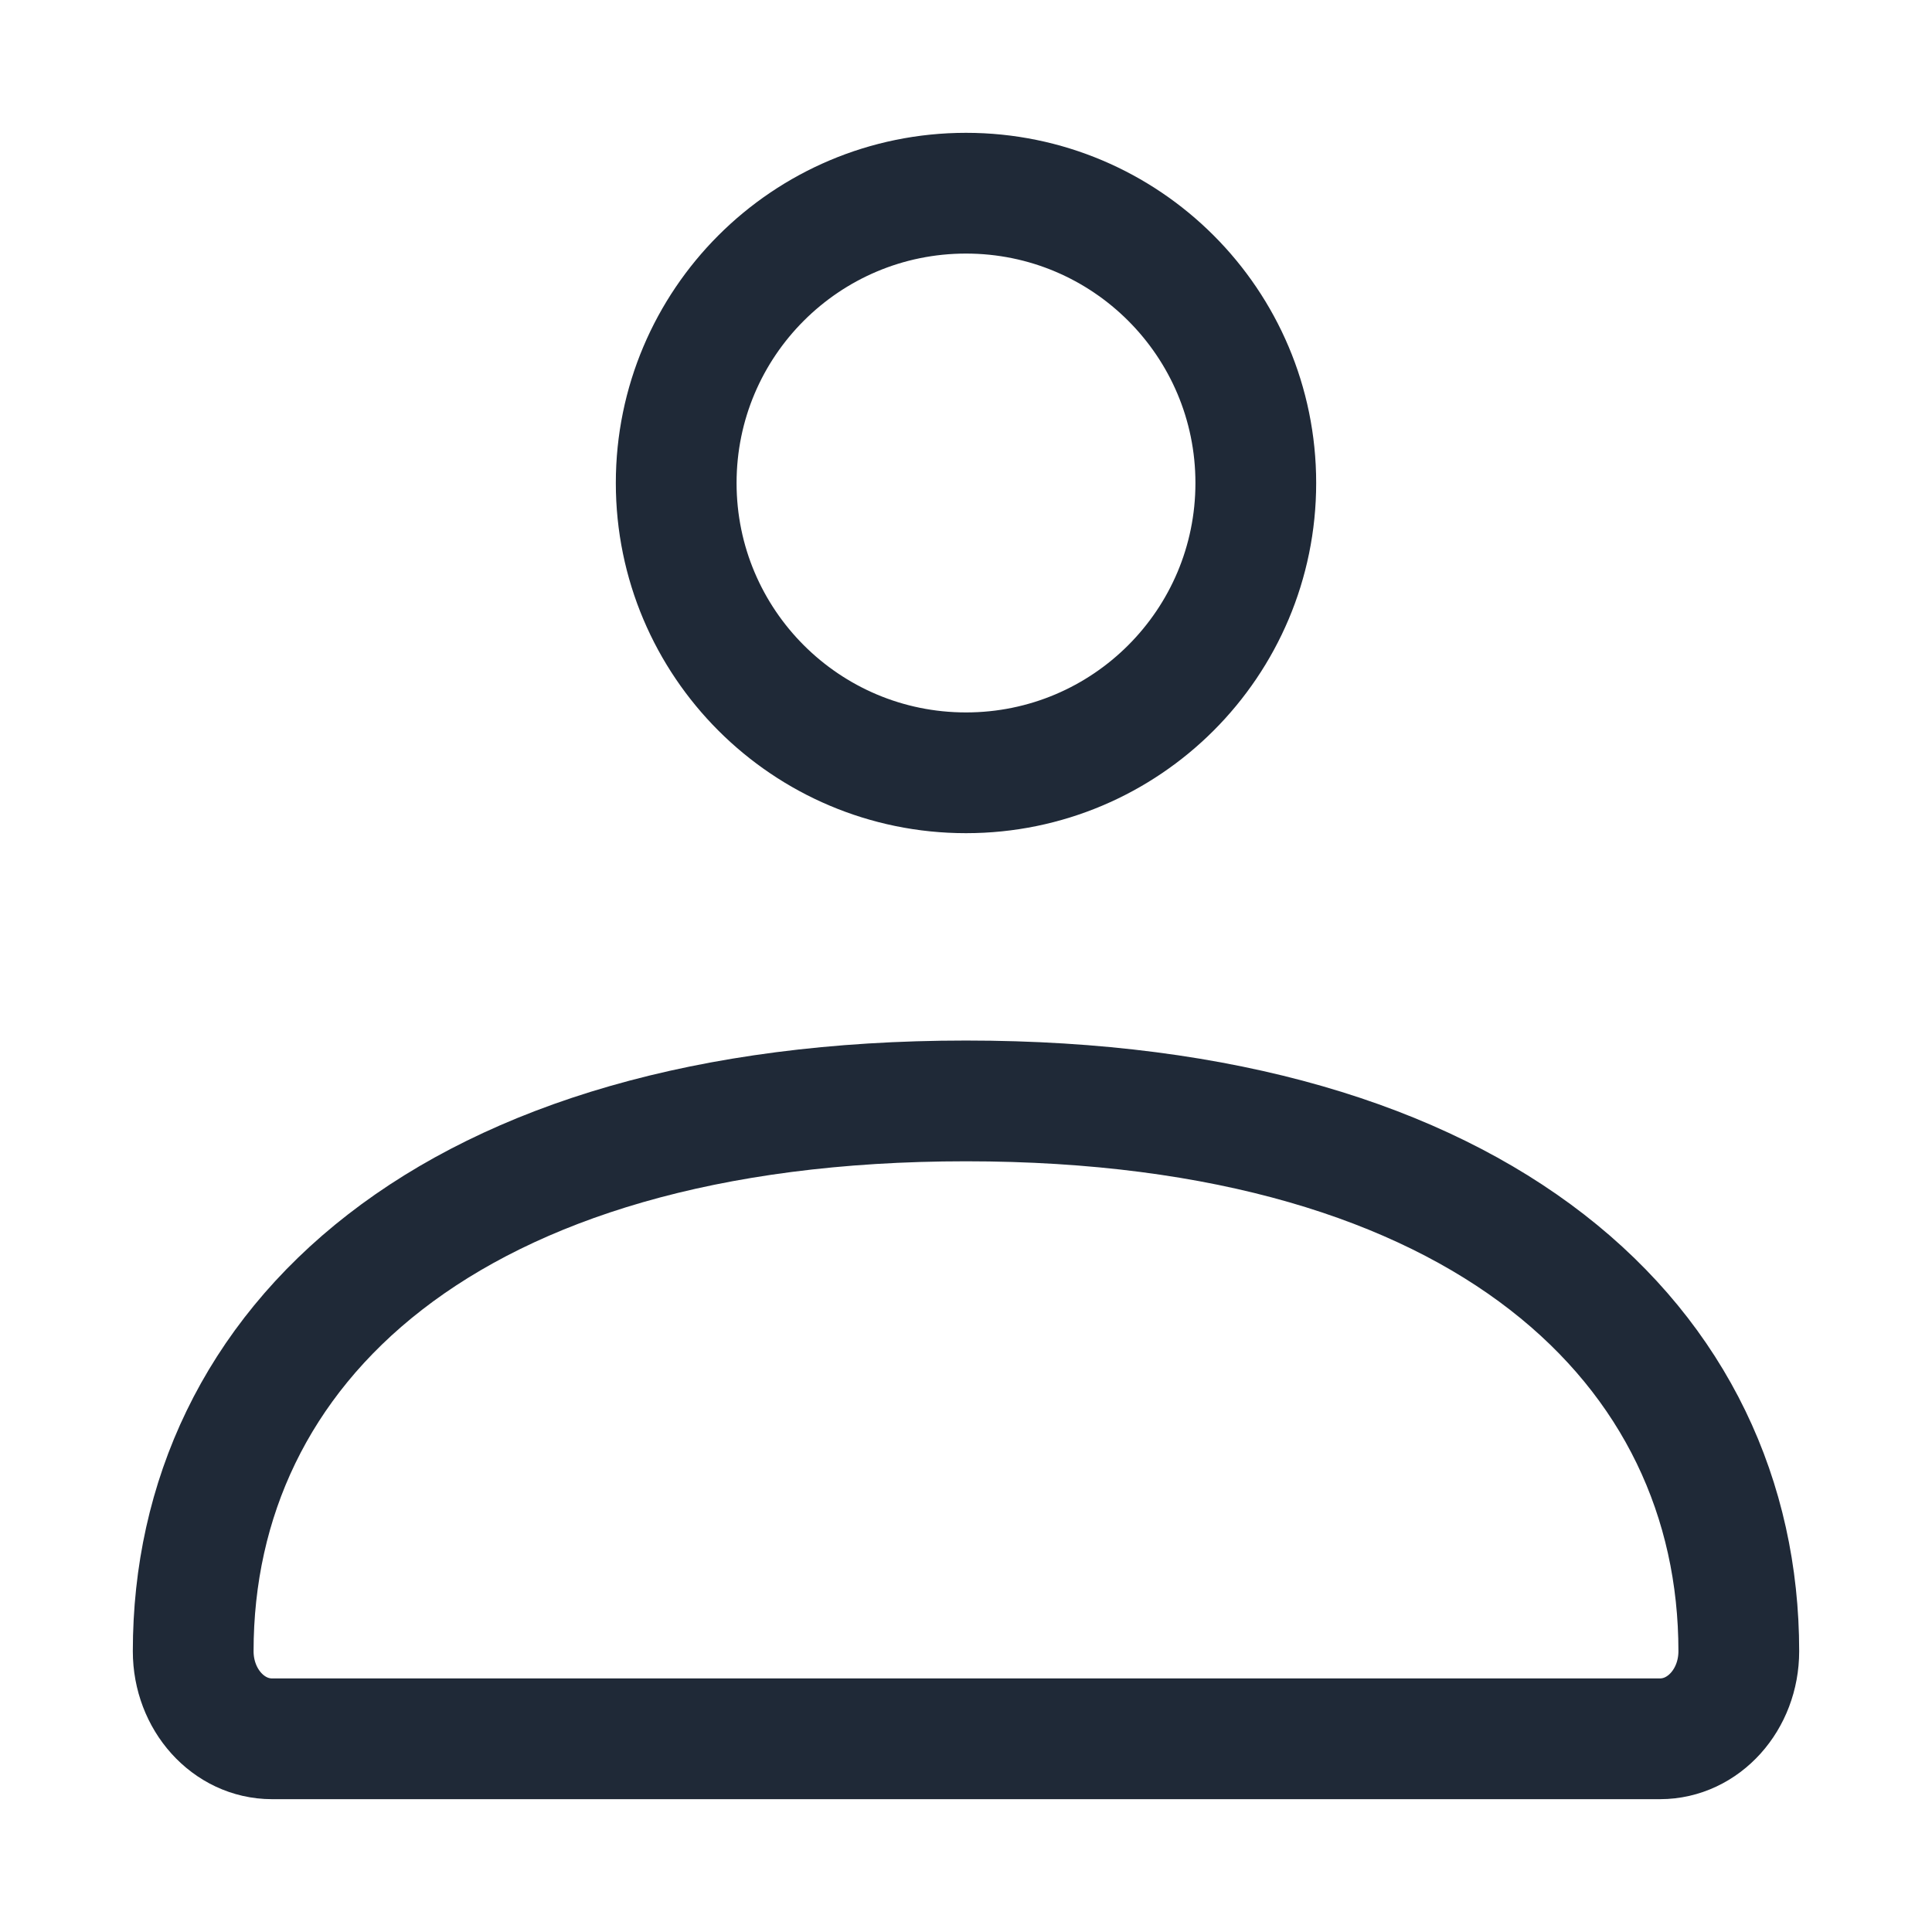
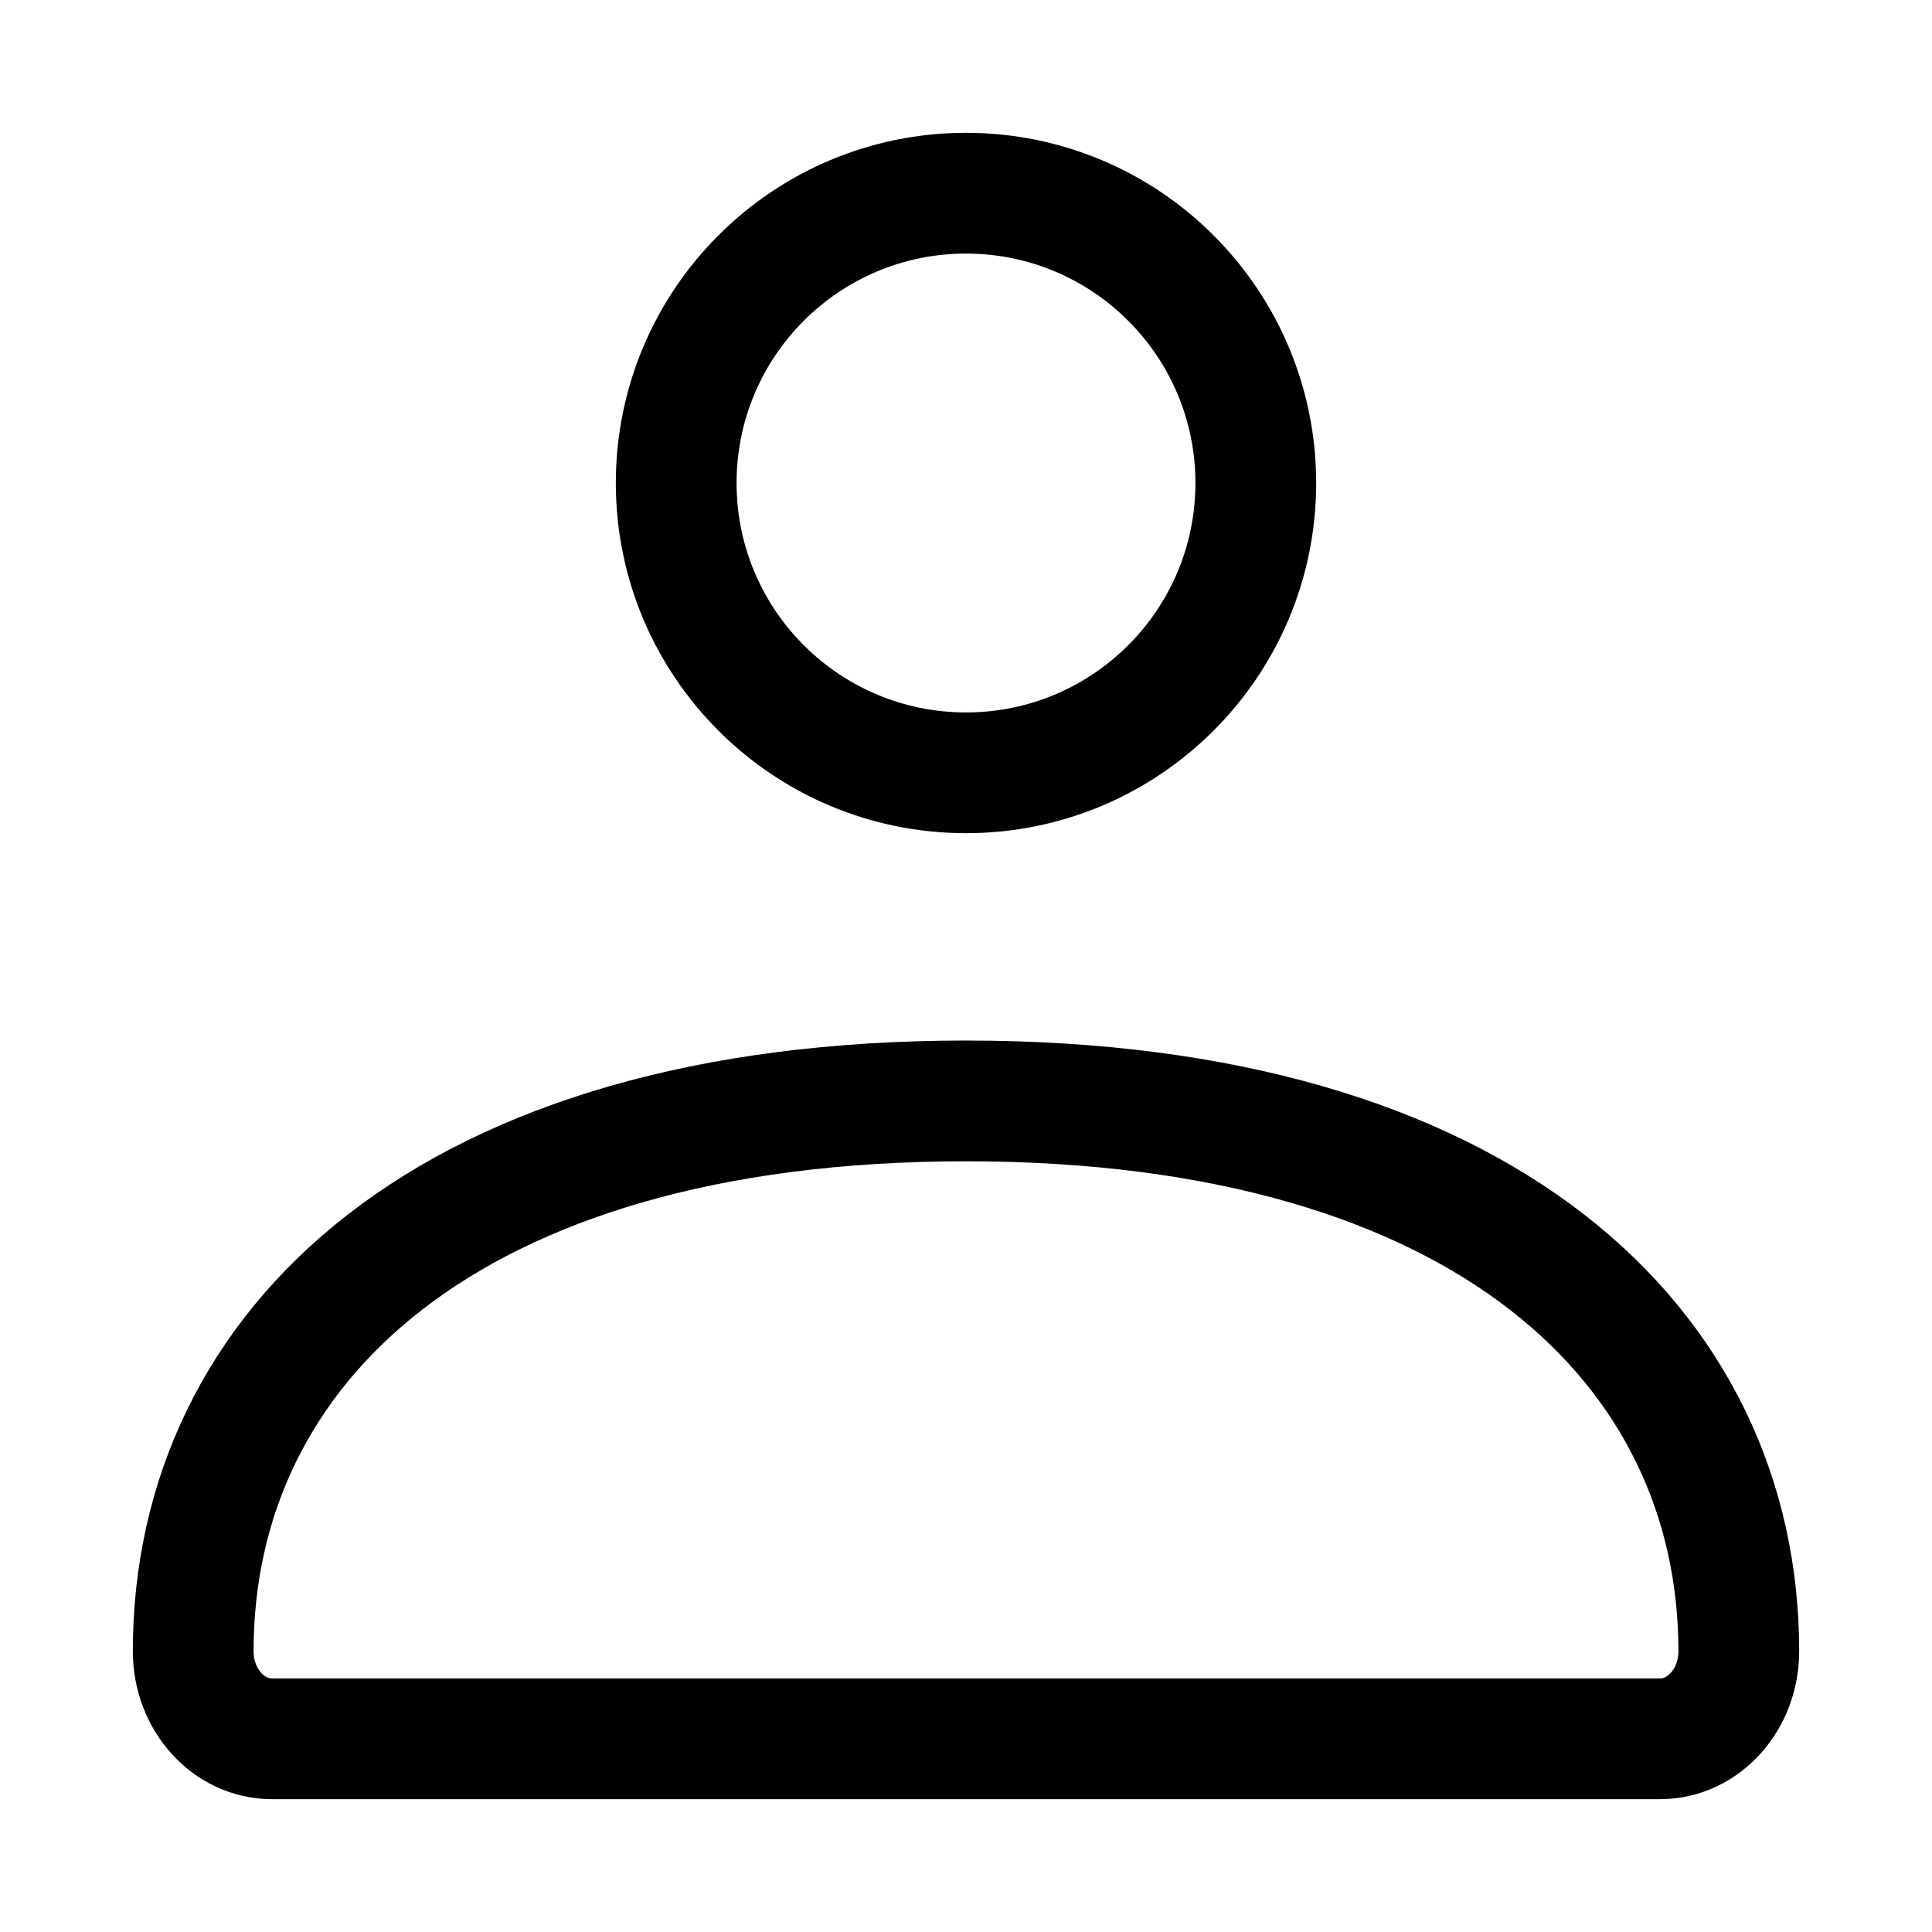
- <svg xmlns="http://www.w3.org/2000/svg" width="24" height="24" viewBox="0 0 24 24" fill="none">
-   <path d="M2.4 20.512C2.4 16.737 5.554 13.676 12 13.676C18.446 13.676 21.6 16.737 21.6 20.512C21.6 21.113 21.162 21.6 20.621 21.6H3.379C2.838 21.6 2.4 21.113 2.4 20.512Z" stroke="#1F2937" stroke-width="1.5" />
-   <path d="M15.6 6C15.6 7.988 13.988 9.6 12 9.6C10.012 9.6 8.4 7.988 8.4 6C8.4 4.012 10.012 2.4 12 2.4C13.988 2.4 15.6 4.012 15.6 6Z" stroke="#1F2937" stroke-width="1.5" />
+ <svg xmlns="http://www.w3.org/2000/svg" viewBox="0 0 24 24" fill="none">
+   <path d="M2.4 20.512C2.4 16.737 5.554 13.676 12 13.676C18.446 13.676 21.6 16.737 21.6 20.512C21.6 21.113 21.162 21.6 20.621 21.6H3.379C2.838 21.6 2.4 21.113 2.4 20.512Z" stroke="currentColor" stroke-width="1.5" />
+   <path d="M15.6 6C15.6 7.988 13.988 9.6 12 9.6C10.012 9.6 8.4 7.988 8.4 6C8.4 4.012 10.012 2.4 12 2.4C13.988 2.4 15.6 4.012 15.6 6Z" stroke="currentColor" stroke-width="1.5" />
</svg>
